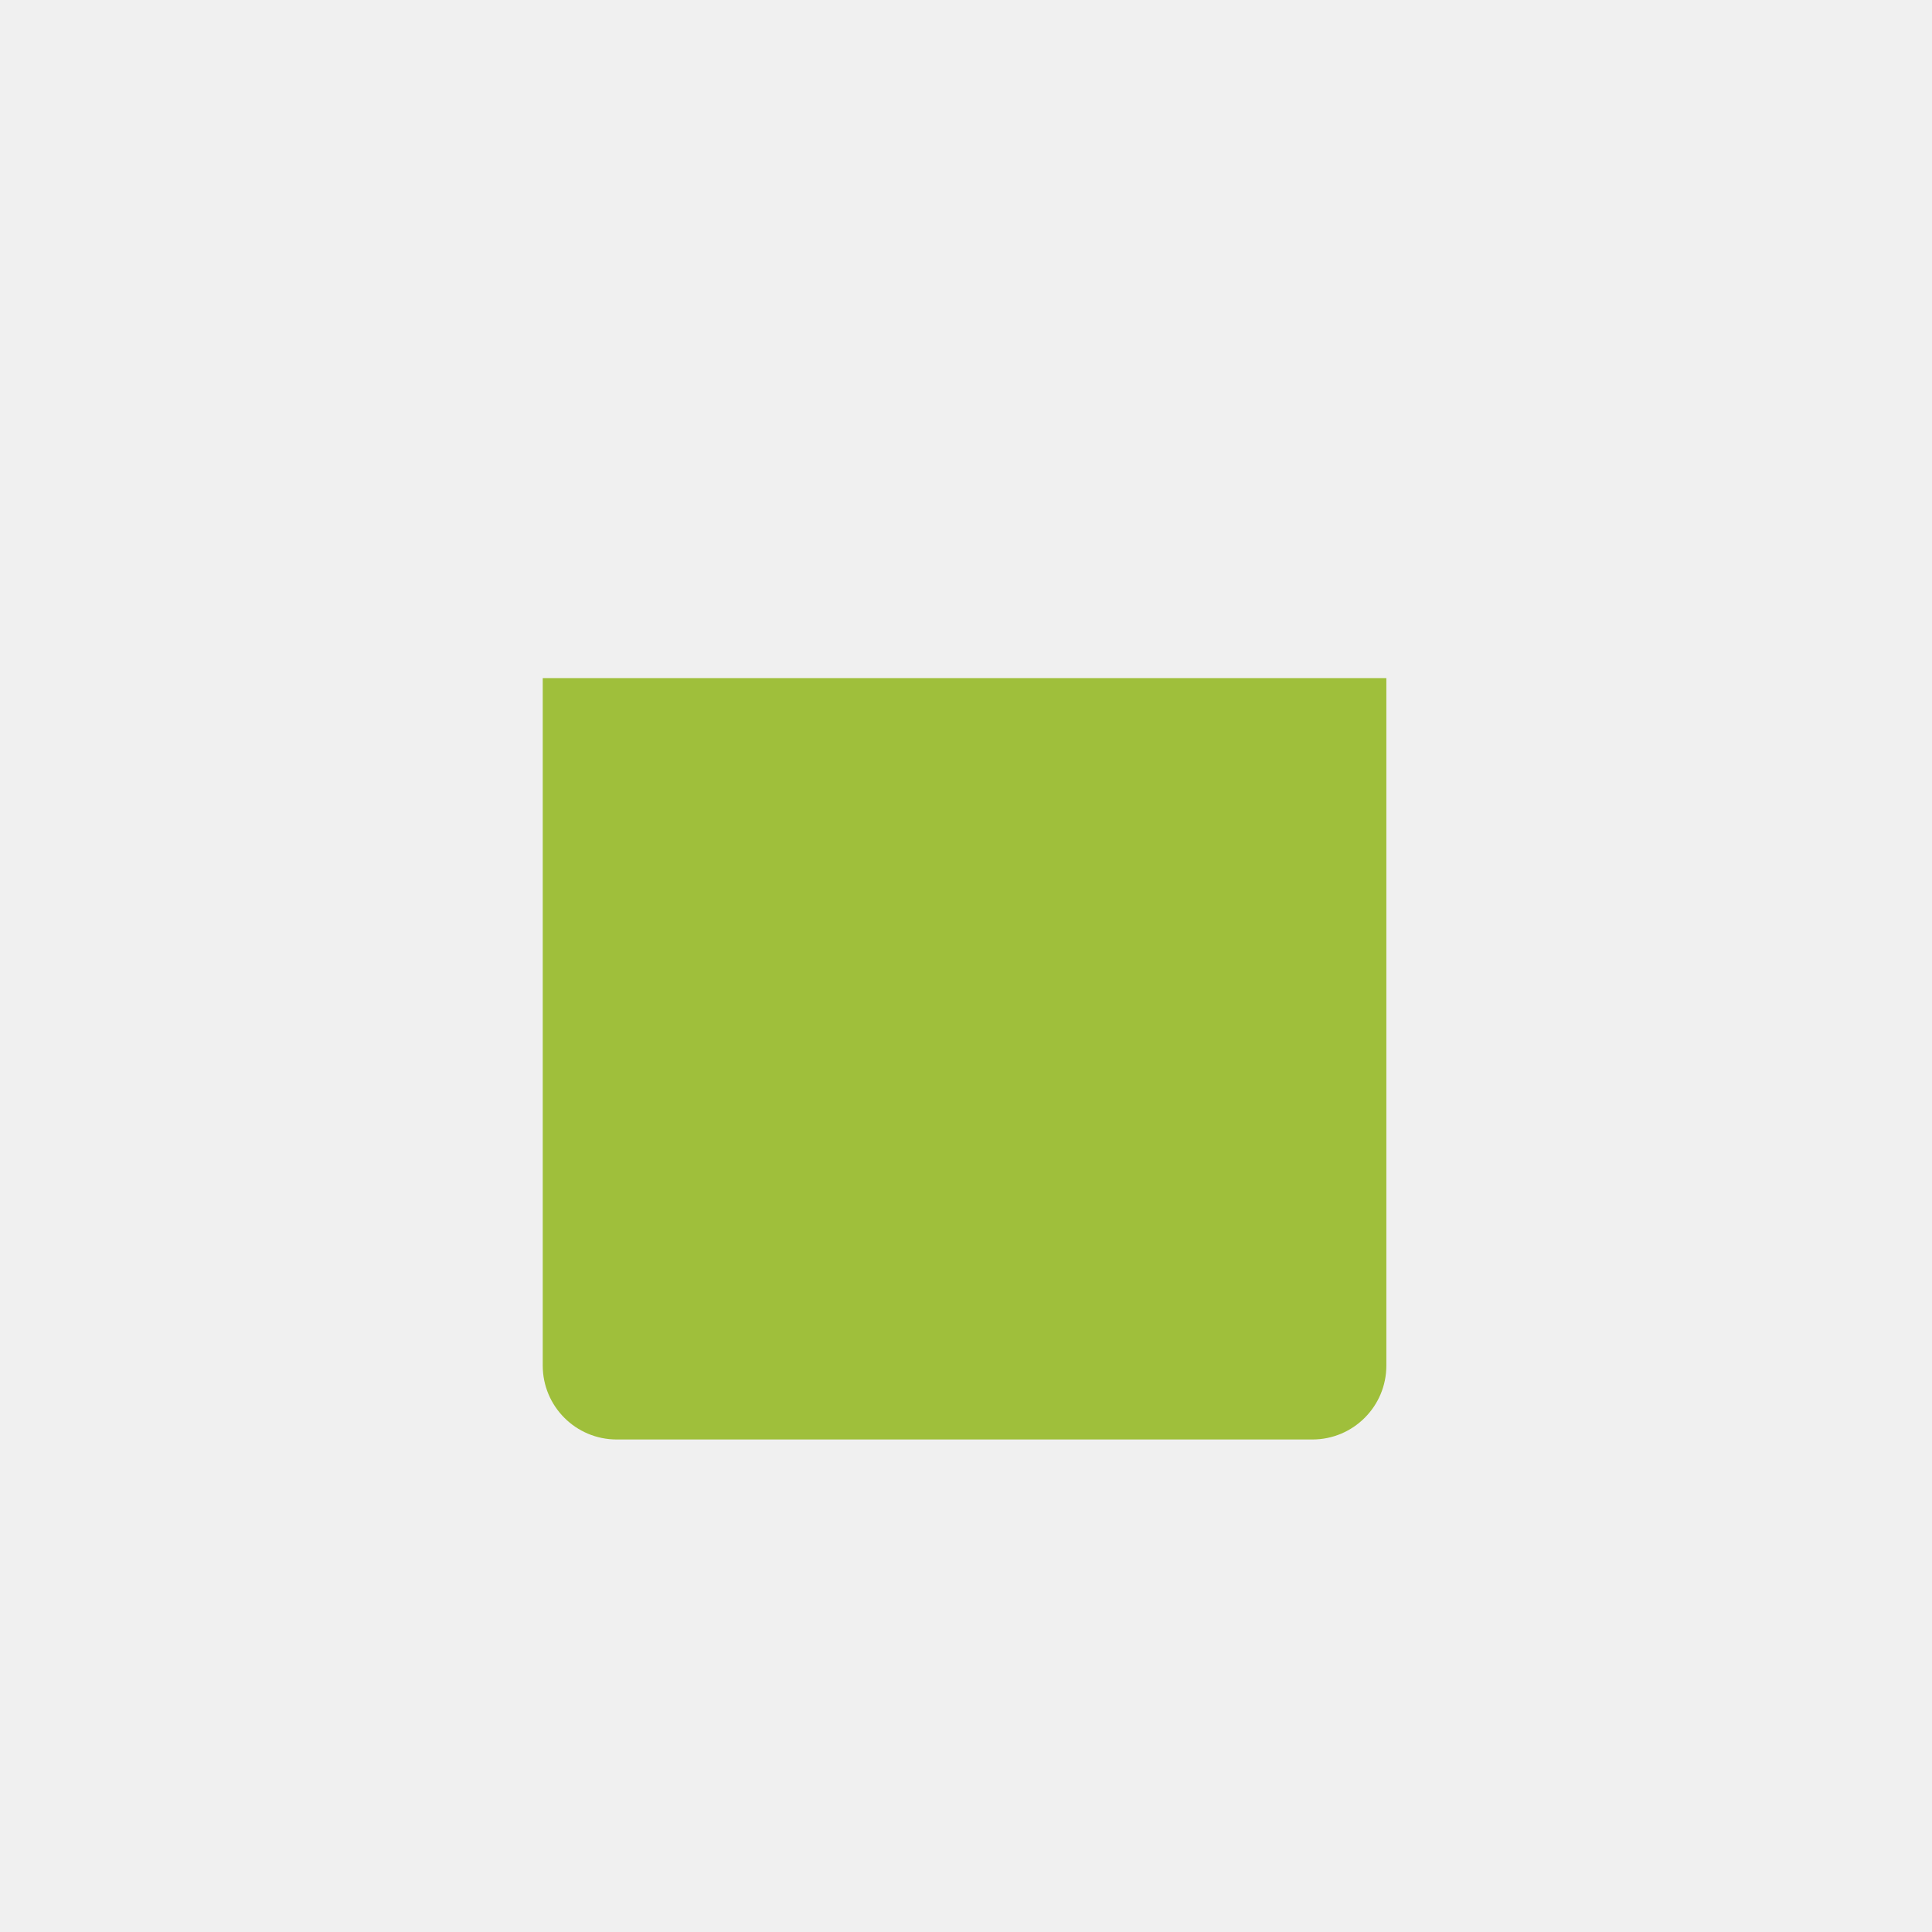
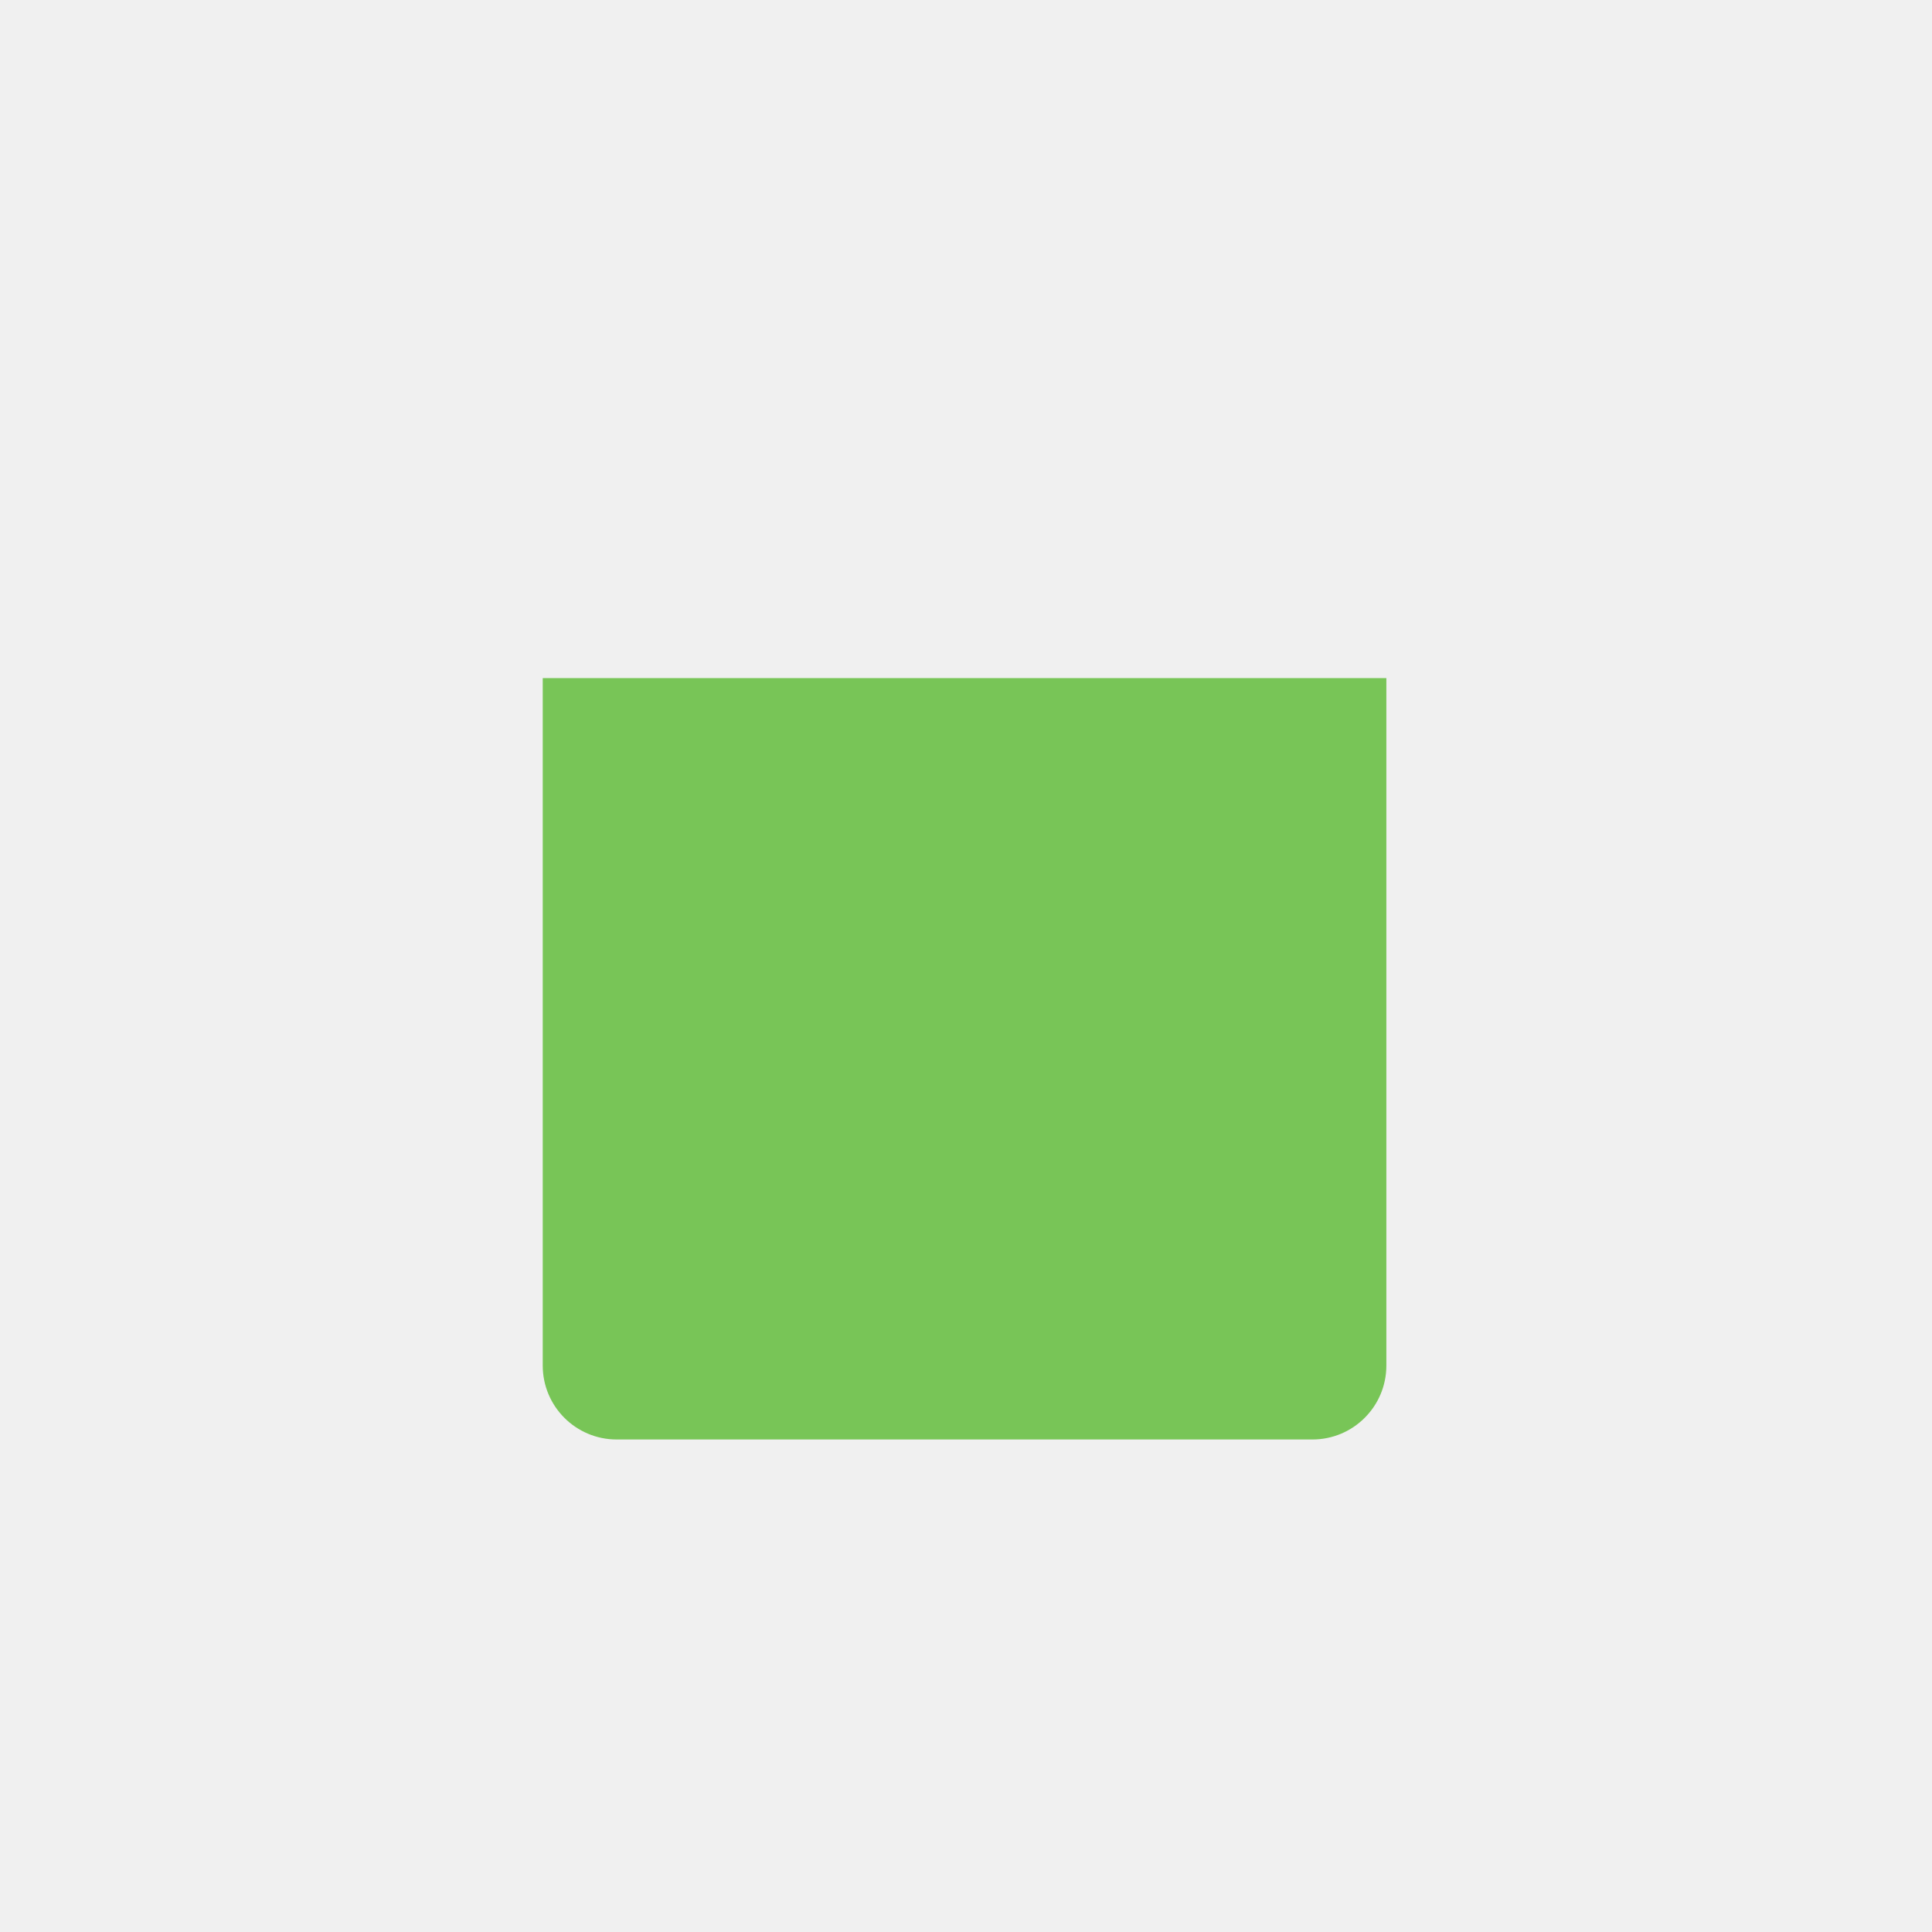
<svg xmlns="http://www.w3.org/2000/svg" version="1.1" id="Layer_1" x="0px" y="0px" width="500px" height="500px" viewBox="0 0 500 500" enable-background="new 0 0 500 500" xml:space="preserve">
  <g id="Background" display="none">
    <rect x="0" y="0" display="inline" fill="#FFFFFF" stroke="#000000" width="500.001" height="500" />
  </g>
  <g id="Test_Shirt_Body" display="none">
    <polygon display="inline" fill="#F495BC" points="279.749,175.574 250.002,211.955 220.252,175.574 112.695,175.574    112.695,489.752 387.165,489.752 387.165,175.574  " />
    <line display="inline" fill="none" stroke="#C9749B" x1="250.002" y1="211.955" x2="250.002" y2="489.752" />
    <circle display="inline" fill="#FFFFFF" cx="267.961" cy="237.914" r="4.574" />
    <circle display="inline" fill="#FFFFFF" cx="267.961" cy="267.561" r="4.574" />
    <circle display="inline" fill="#FFFFFF" cx="267.961" cy="297.206" r="4.573" />
    <circle display="inline" fill="#FFFFFF" cx="267.961" cy="326.852" r="4.573" />
    <circle display="inline" fill="#FFFFFF" cx="267.961" cy="356.498" r="4.574" />
    <circle display="inline" fill="#FFFFFF" cx="267.961" cy="386.142" r="4.572" />
    <circle display="inline" fill="#FFFFFF" cx="267.961" cy="415.789" r="4.572" />
    <circle display="inline" fill="#FFFFFF" cx="267.961" cy="445.435" r="4.572" />
    <path display="inline" fill="#FFFFFF" d="M267.961,470.51c2.526,0,4.575,2.048,4.575,4.571c0,2.529-2.049,4.576-4.575,4.576   c-2.525,0-4.574-2.047-4.574-4.576C263.387,472.557,265.436,470.51,267.961,470.51z" />
    <polygon display="inline" fill="#F8BED6" stroke="#C9749B" stroke-width="0.829" stroke-linejoin="round" points="166.93,254.869    166.93,281.986 185.001,299.837 203.068,281.986 203.068,254.869  " />
    <line display="inline" fill="none" stroke="#C9749B" stroke-width="0.829" stroke-linejoin="round" x1="203.068" y1="264.921" x2="166.93" y2="264.921" />
    <polygon display="inline" fill="#CD80A3" points="250.002,211.955 250.002,220.33 292.215,235.912 299.161,175.535    284.254,175.535  " />
    <polygon display="inline" fill="#CD80A3" points="250.002,211.955 250.002,220.33 207.79,235.912 200.841,175.535 215.75,175.535     " />
    <polygon display="inline" fill="#F8BED6" points="250.002,211.955 286.663,224.622 292.695,175.535 279.749,175.535  " />
    <polygon display="inline" fill="#F8BED6" points="250.002,211.955 213.34,224.622 207.305,175.535 220.254,175.535  " />
  </g>
  <g id="Layer_4" display="none">
    <g display="inline">
      <rect x="77.529" y="257.514" fill="#F8BED6" width="48.993" height="19.485" />
      <path fill="#F495BC" d="M77.529,258.443v-59.952c0-13.086,10.968-23.697,24.498-23.697l0,0c13.529,0,24.498,10.611,24.498,23.697    v59.952H77.529z" />
      <circle fill="#FFFFFF" cx="115.201" cy="267.356" r="4.184" />
    </g>
  </g>
  <g>
-     <path fill="#9FBF3B" d="M140.459,353.404c0,10.566,8.567,19.133,19.135,19.133h8.538h13.318h49.074h38.188h49.08h15.84h6.016   c10.57,0,19.14-8.563,19.14-19.133V175.489H140.459V353.404z" />
+     <path fill="#78C557" d="M140.459,353.404c0,10.566,8.567,19.133,19.135,19.133h8.538h13.318h49.074h38.188h49.08h15.84h6.016   c10.57,0,19.14-8.563,19.14-19.133V175.489H140.459V353.404z" />
  </g>
</svg>
